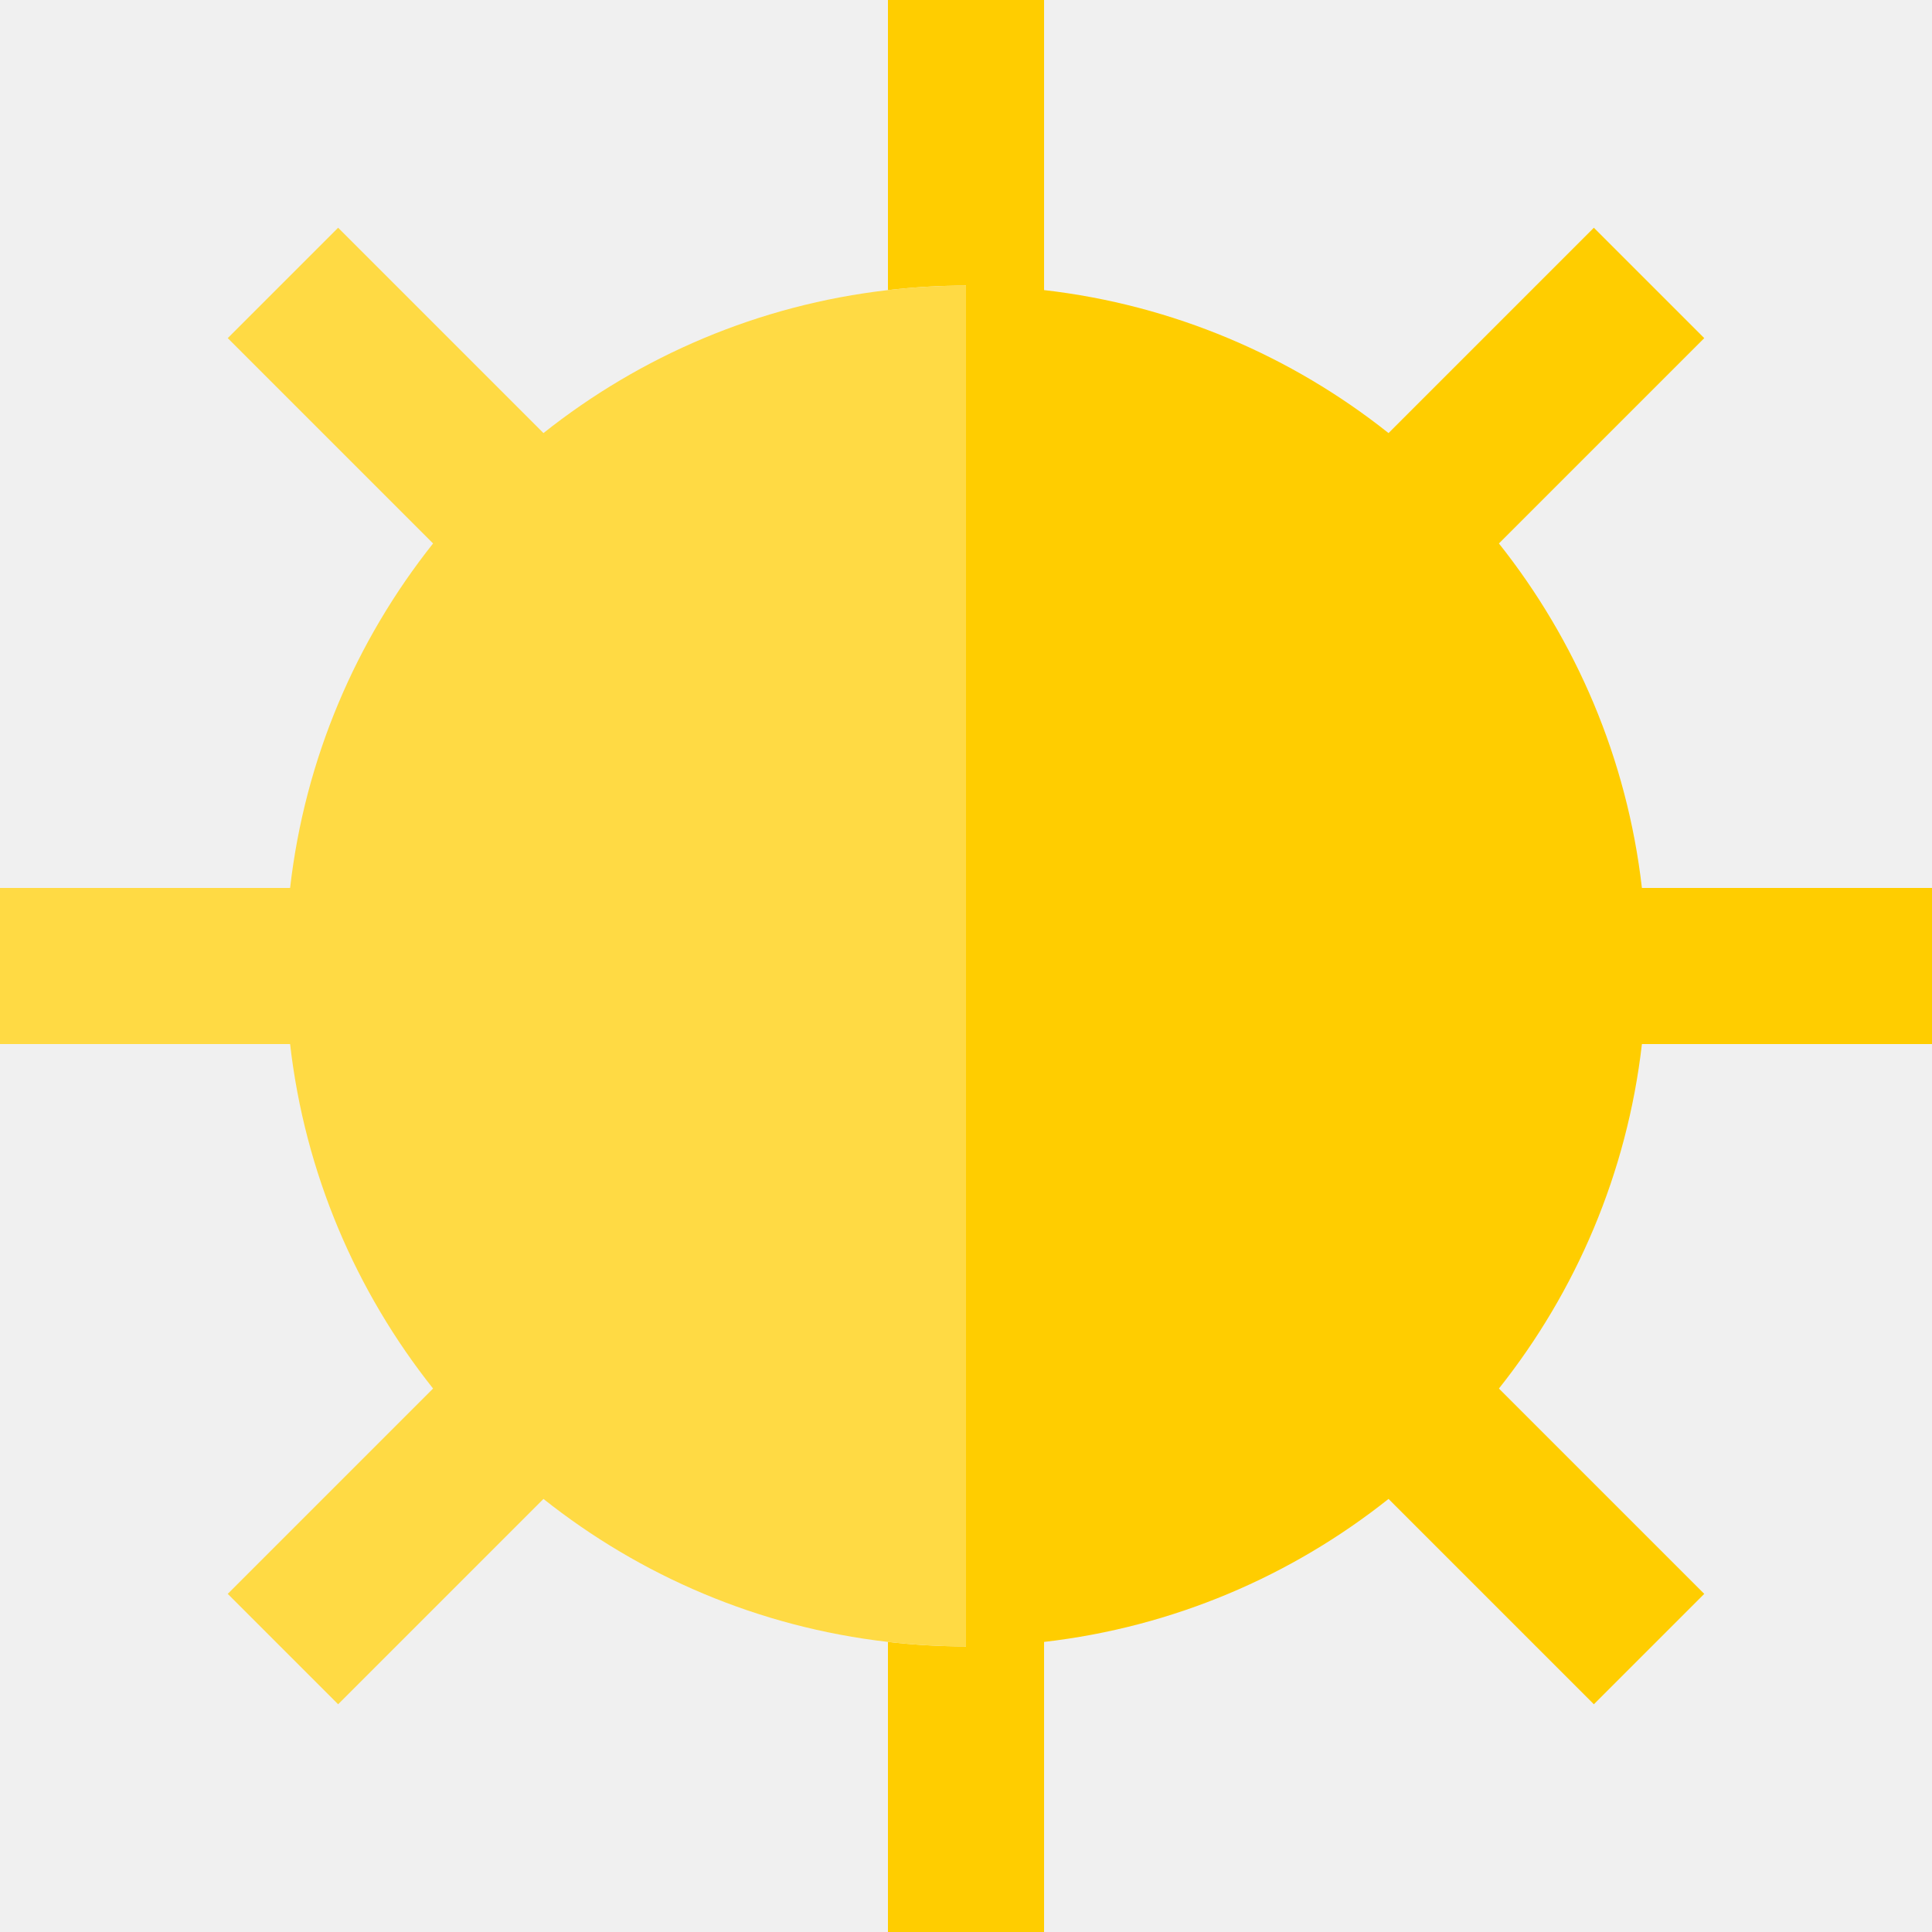
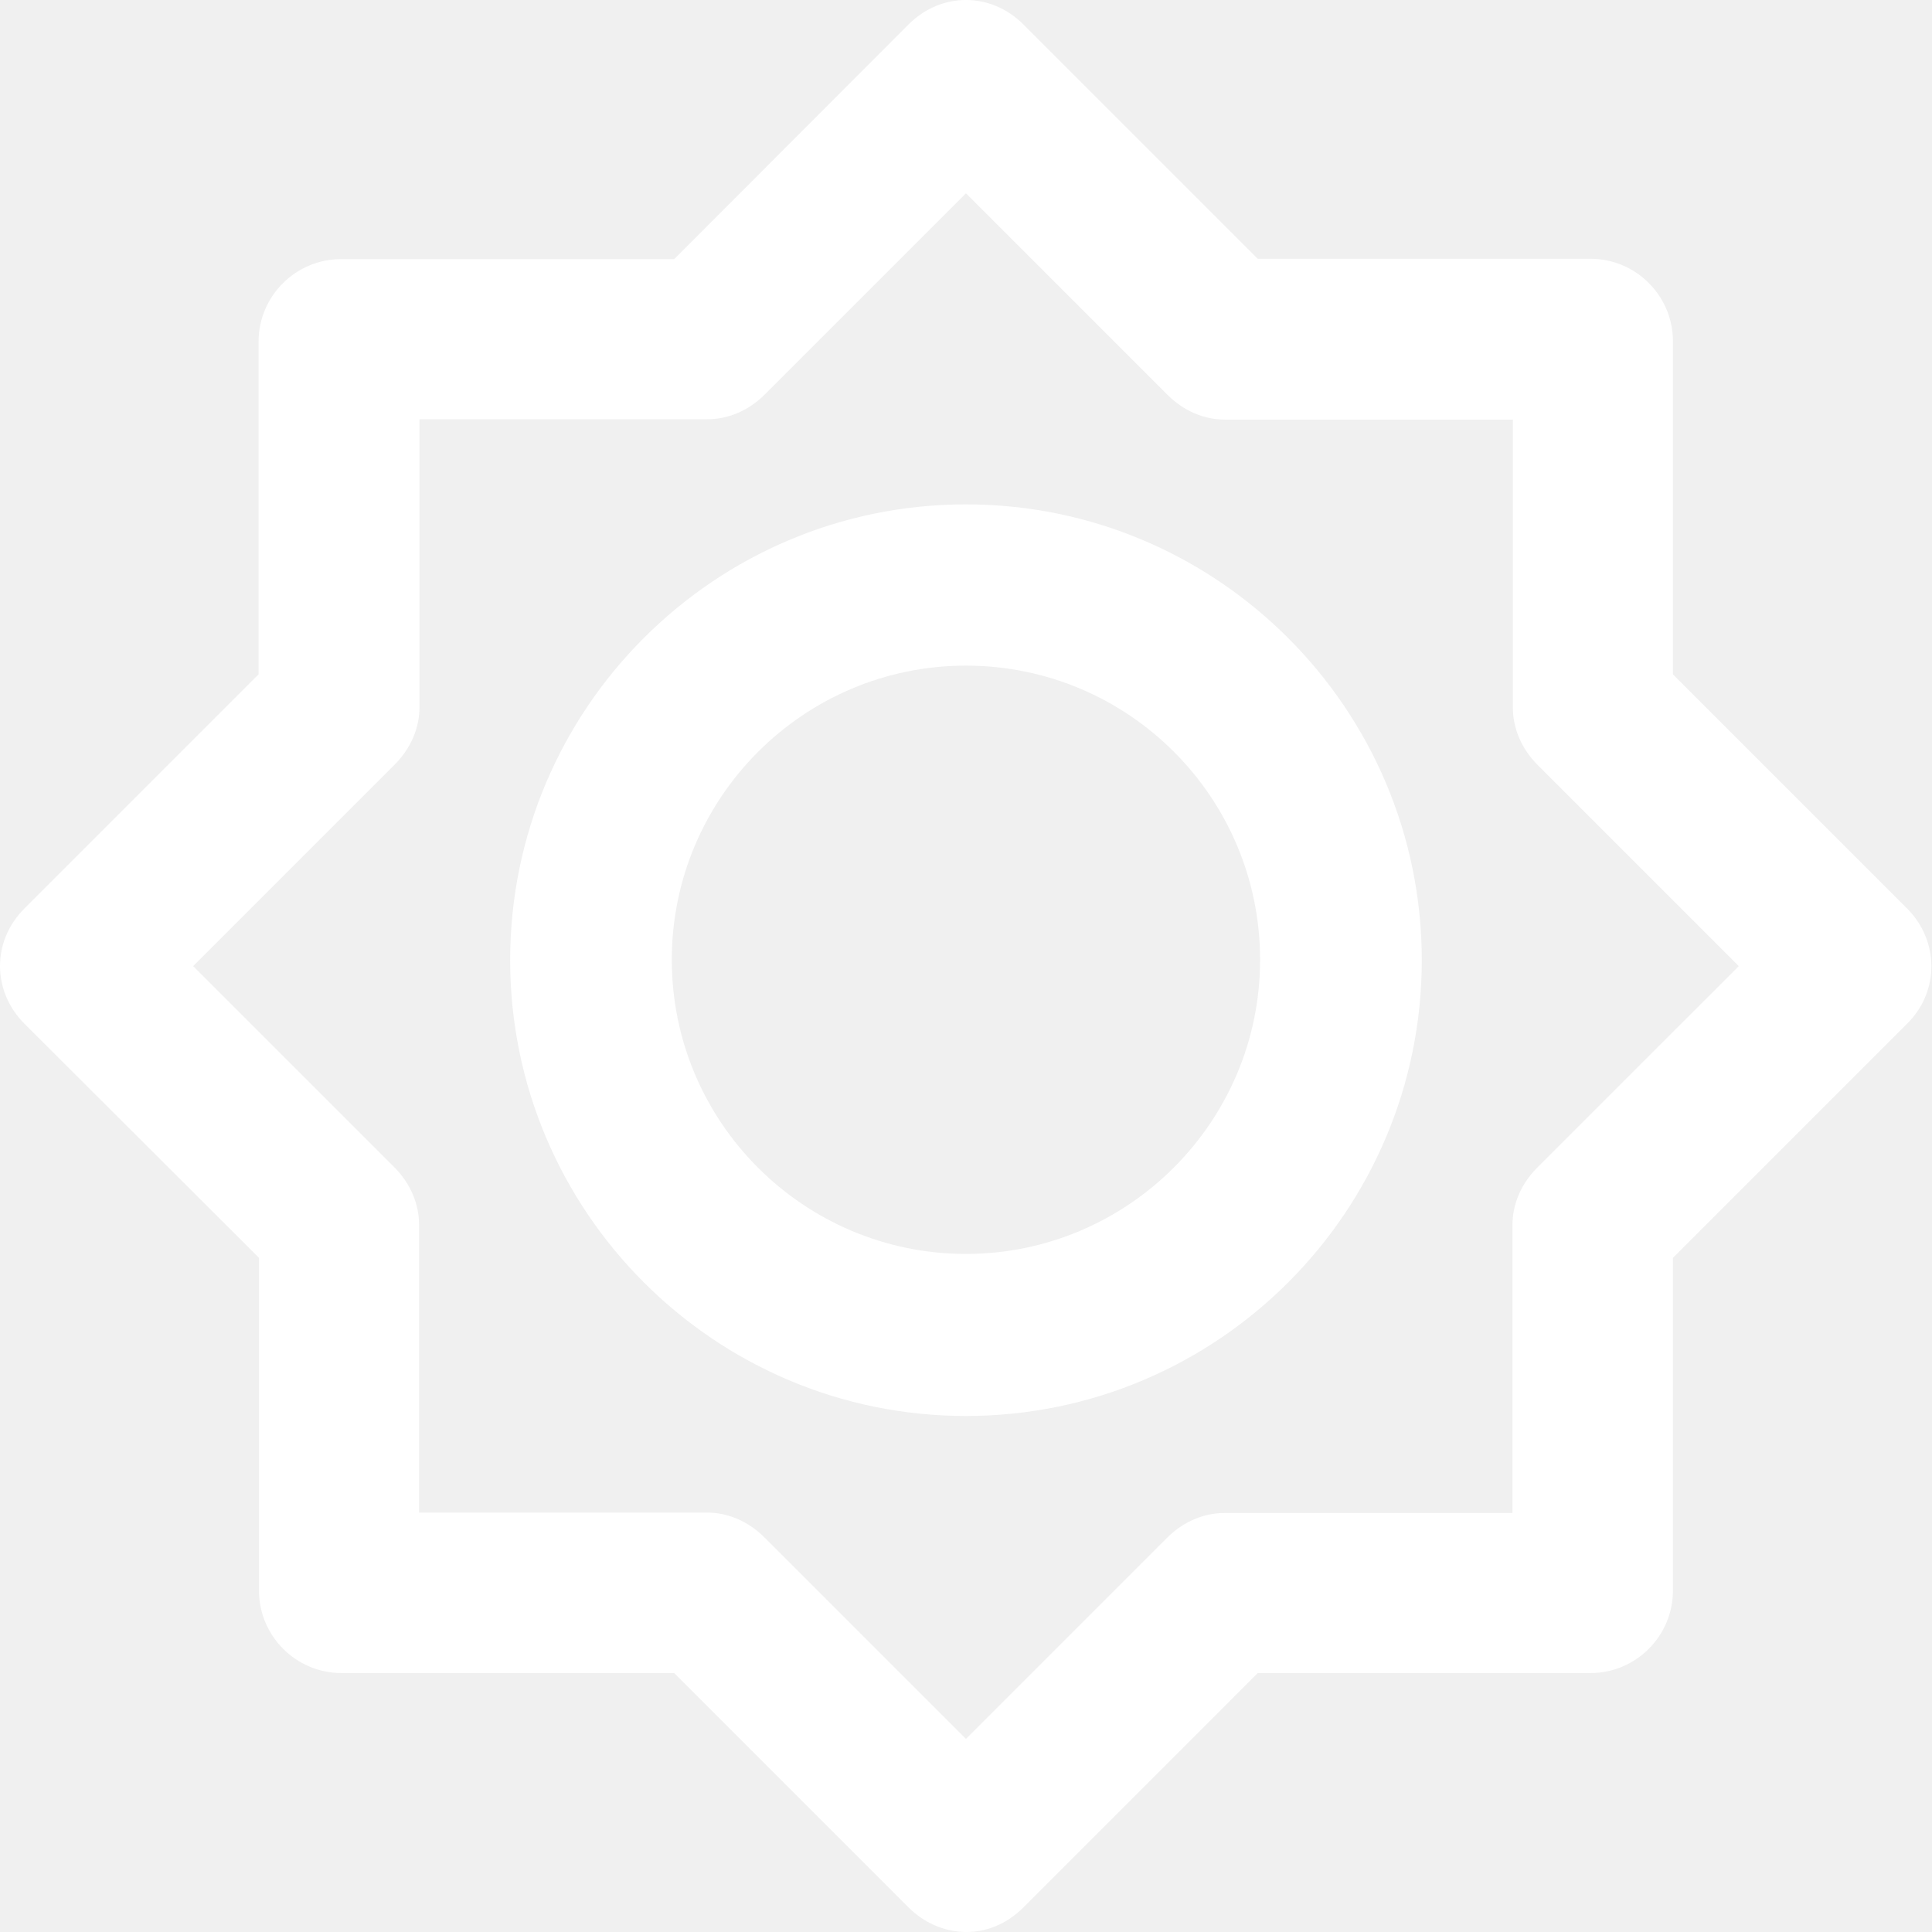
- <svg xmlns="http://www.w3.org/2000/svg" version="1.1" id="Layer_1" x="0px" y="0px" viewBox="0 0 495 495" style="enable-background:new 0 0 495 495;" xml:space="preserve">
-   <g>
-     <path style="fill:#FFCD00;" d="M495,267.5v-40h-74.324c-3.799-33.108-16.904-63.424-36.634-88.257l52.61-52.61l-28.285-28.284   l-52.609,52.609c-24.834-19.731-55.15-32.835-88.257-36.634V0h-40v74.324c6.565-0.753,13.236-1.154,20-1.154v348.66   c-6.764,0-13.435-0.401-20-1.154V495h40v-74.324c33.107-3.799,63.423-16.904,88.257-36.634l52.609,52.609l28.285-28.284   l-52.61-52.61c19.731-24.833,32.835-55.149,36.634-88.257H495z" />
-     <path style="fill:#FFDA44;" d="M247.5,73.17c-6.764,0-13.435,0.401-20,1.154c-33.107,3.799-63.423,16.904-88.257,36.634   L86.634,58.349L58.349,86.633l52.61,52.61c-19.731,24.833-32.835,55.149-36.634,88.257H0v40h74.324   c3.799,33.108,16.904,63.424,36.634,88.257l-52.61,52.61l28.285,28.284l52.609-52.609c24.834,19.731,55.15,32.835,88.257,36.634   c6.565,0.753,13.236,1.154,20,1.154V73.17z" />
-   </g>
-   <g>
- </g>
-   <g>
- </g>
-   <g>
- </g>
-   <g>
- </g>
-   <g>
- </g>
-   <g>
- </g>
-   <g>
- </g>
-   <g>
- </g>
-   <g>
- </g>
-   <g>
- </g>
-   <g>
- </g>
-   <g>
- </g>
-   <g>
- </g>
-   <g>
- </g>
-   <g>
- </g>
+ <svg xmlns="http://www.w3.org/2000/svg" width="32" height="32" viewBox="0 0 32 32" fill="none">
+   <path d="M31.588 15.048L27.709 11.169V5.651C27.709 4.9 27.095 4.286 26.344 4.286H20.832L16.953 0.407C16.411 -0.136 15.588 -0.136 15.046 0.407L11.167 4.292H5.648C4.897 4.292 4.283 4.906 4.283 5.657V11.169L0.404 15.048C-0.144 15.597 -0.125 16.426 0.404 16.955L4.29 20.834V26.346C4.29 27.098 4.904 27.711 5.655 27.711H11.167L15.046 31.591C15.555 32.1 16.372 32.172 16.953 31.591L20.832 27.711H26.344C27.095 27.711 27.709 27.098 27.709 26.346V20.834L31.588 16.955C32.13 16.42 32.117 15.577 31.588 15.048ZM25.462 19.339C25.188 19.613 25.051 19.953 25.051 20.293V25.06H20.284C19.944 25.06 19.604 25.197 19.33 25.471L15.999 28.802L12.662 25.465C12.388 25.191 12.048 25.053 11.709 25.053H6.941V20.286C6.941 19.946 6.804 19.607 6.53 19.332L3.199 16.002L6.536 12.665C6.811 12.39 6.948 12.051 6.948 11.711V6.944H11.715C12.055 6.944 12.395 6.807 12.669 6.532L15.999 3.202L19.337 6.539C19.611 6.813 19.951 6.95 20.29 6.95H25.058V11.718C25.058 12.057 25.195 12.397 25.469 12.671L28.8 16.002L25.462 19.339Z" fill="white" />
+   <path d="M15.999 8.354C11.839 8.354 8.45 11.737 8.45 15.904C8.45 20.064 11.833 23.453 15.999 23.453C20.166 23.453 23.549 20.07 23.549 15.904C23.549 11.737 20.16 8.354 15.999 8.354ZM15.999 20.769C13.315 20.769 11.127 18.588 11.127 15.897C11.127 13.213 13.309 11.025 15.999 11.025C18.69 11.025 20.871 13.207 20.871 15.897C20.871 18.581 18.683 20.769 15.999 20.769Z" fill="white" />
</svg>
